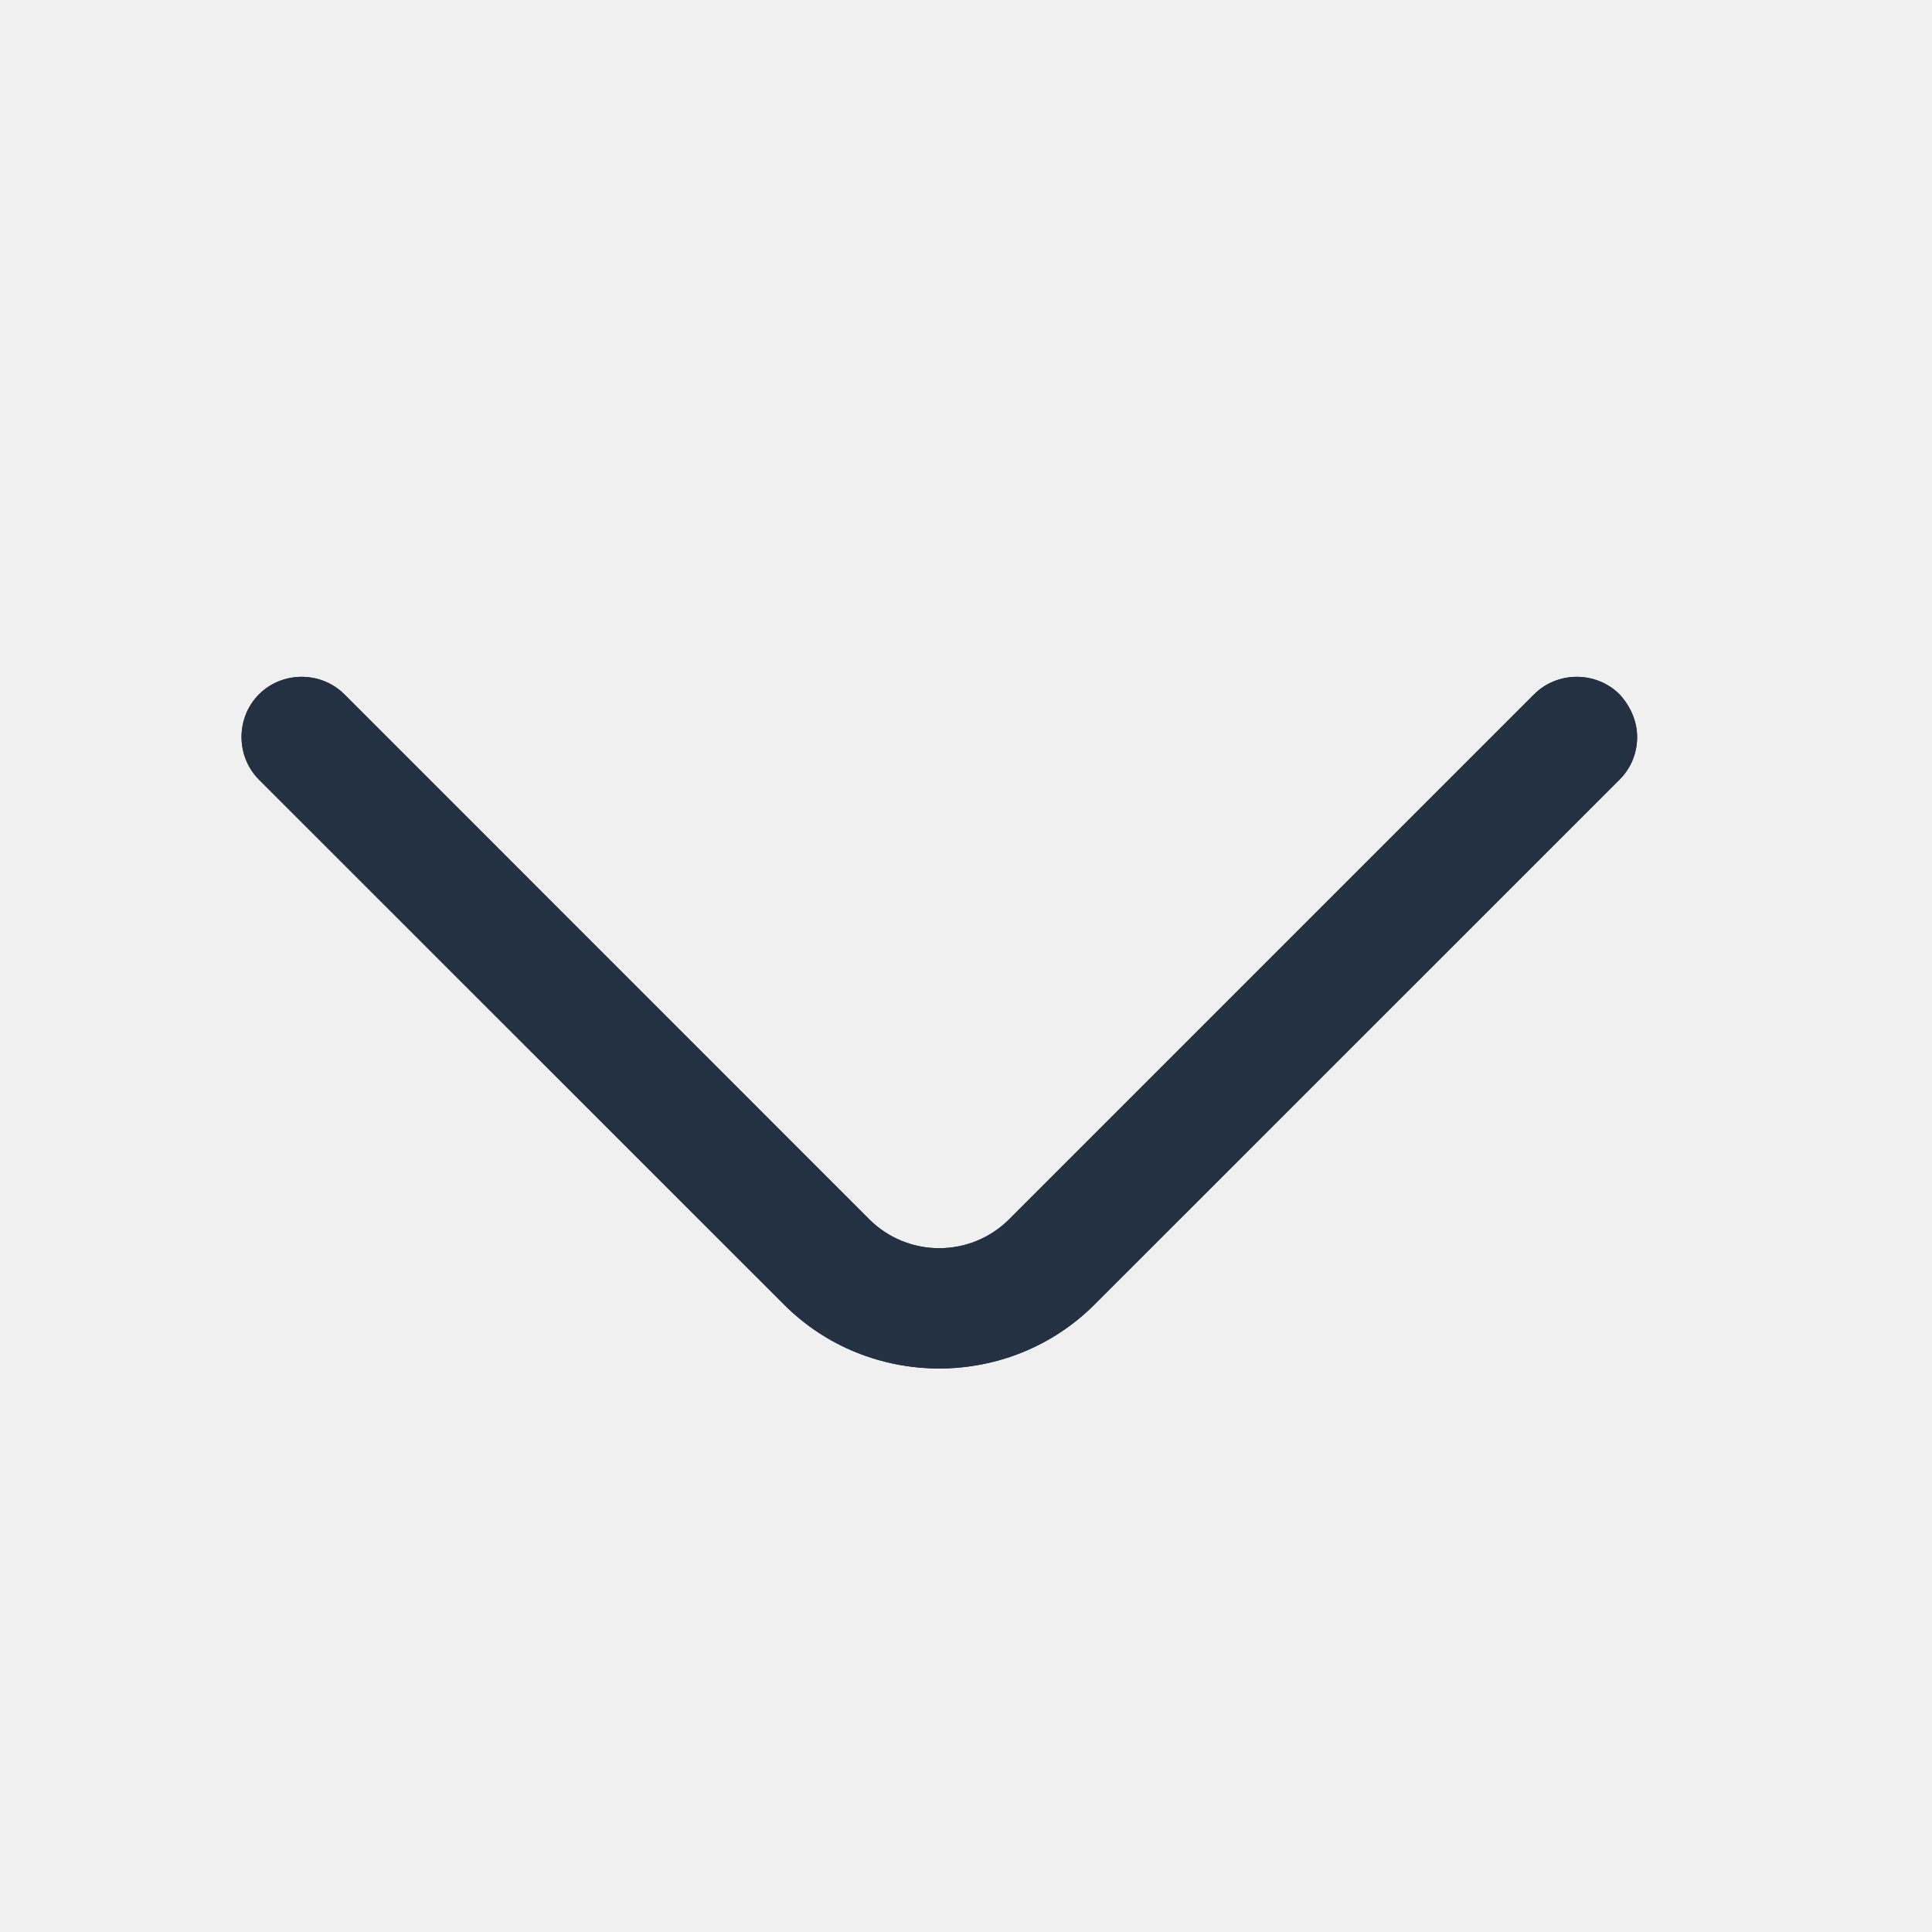
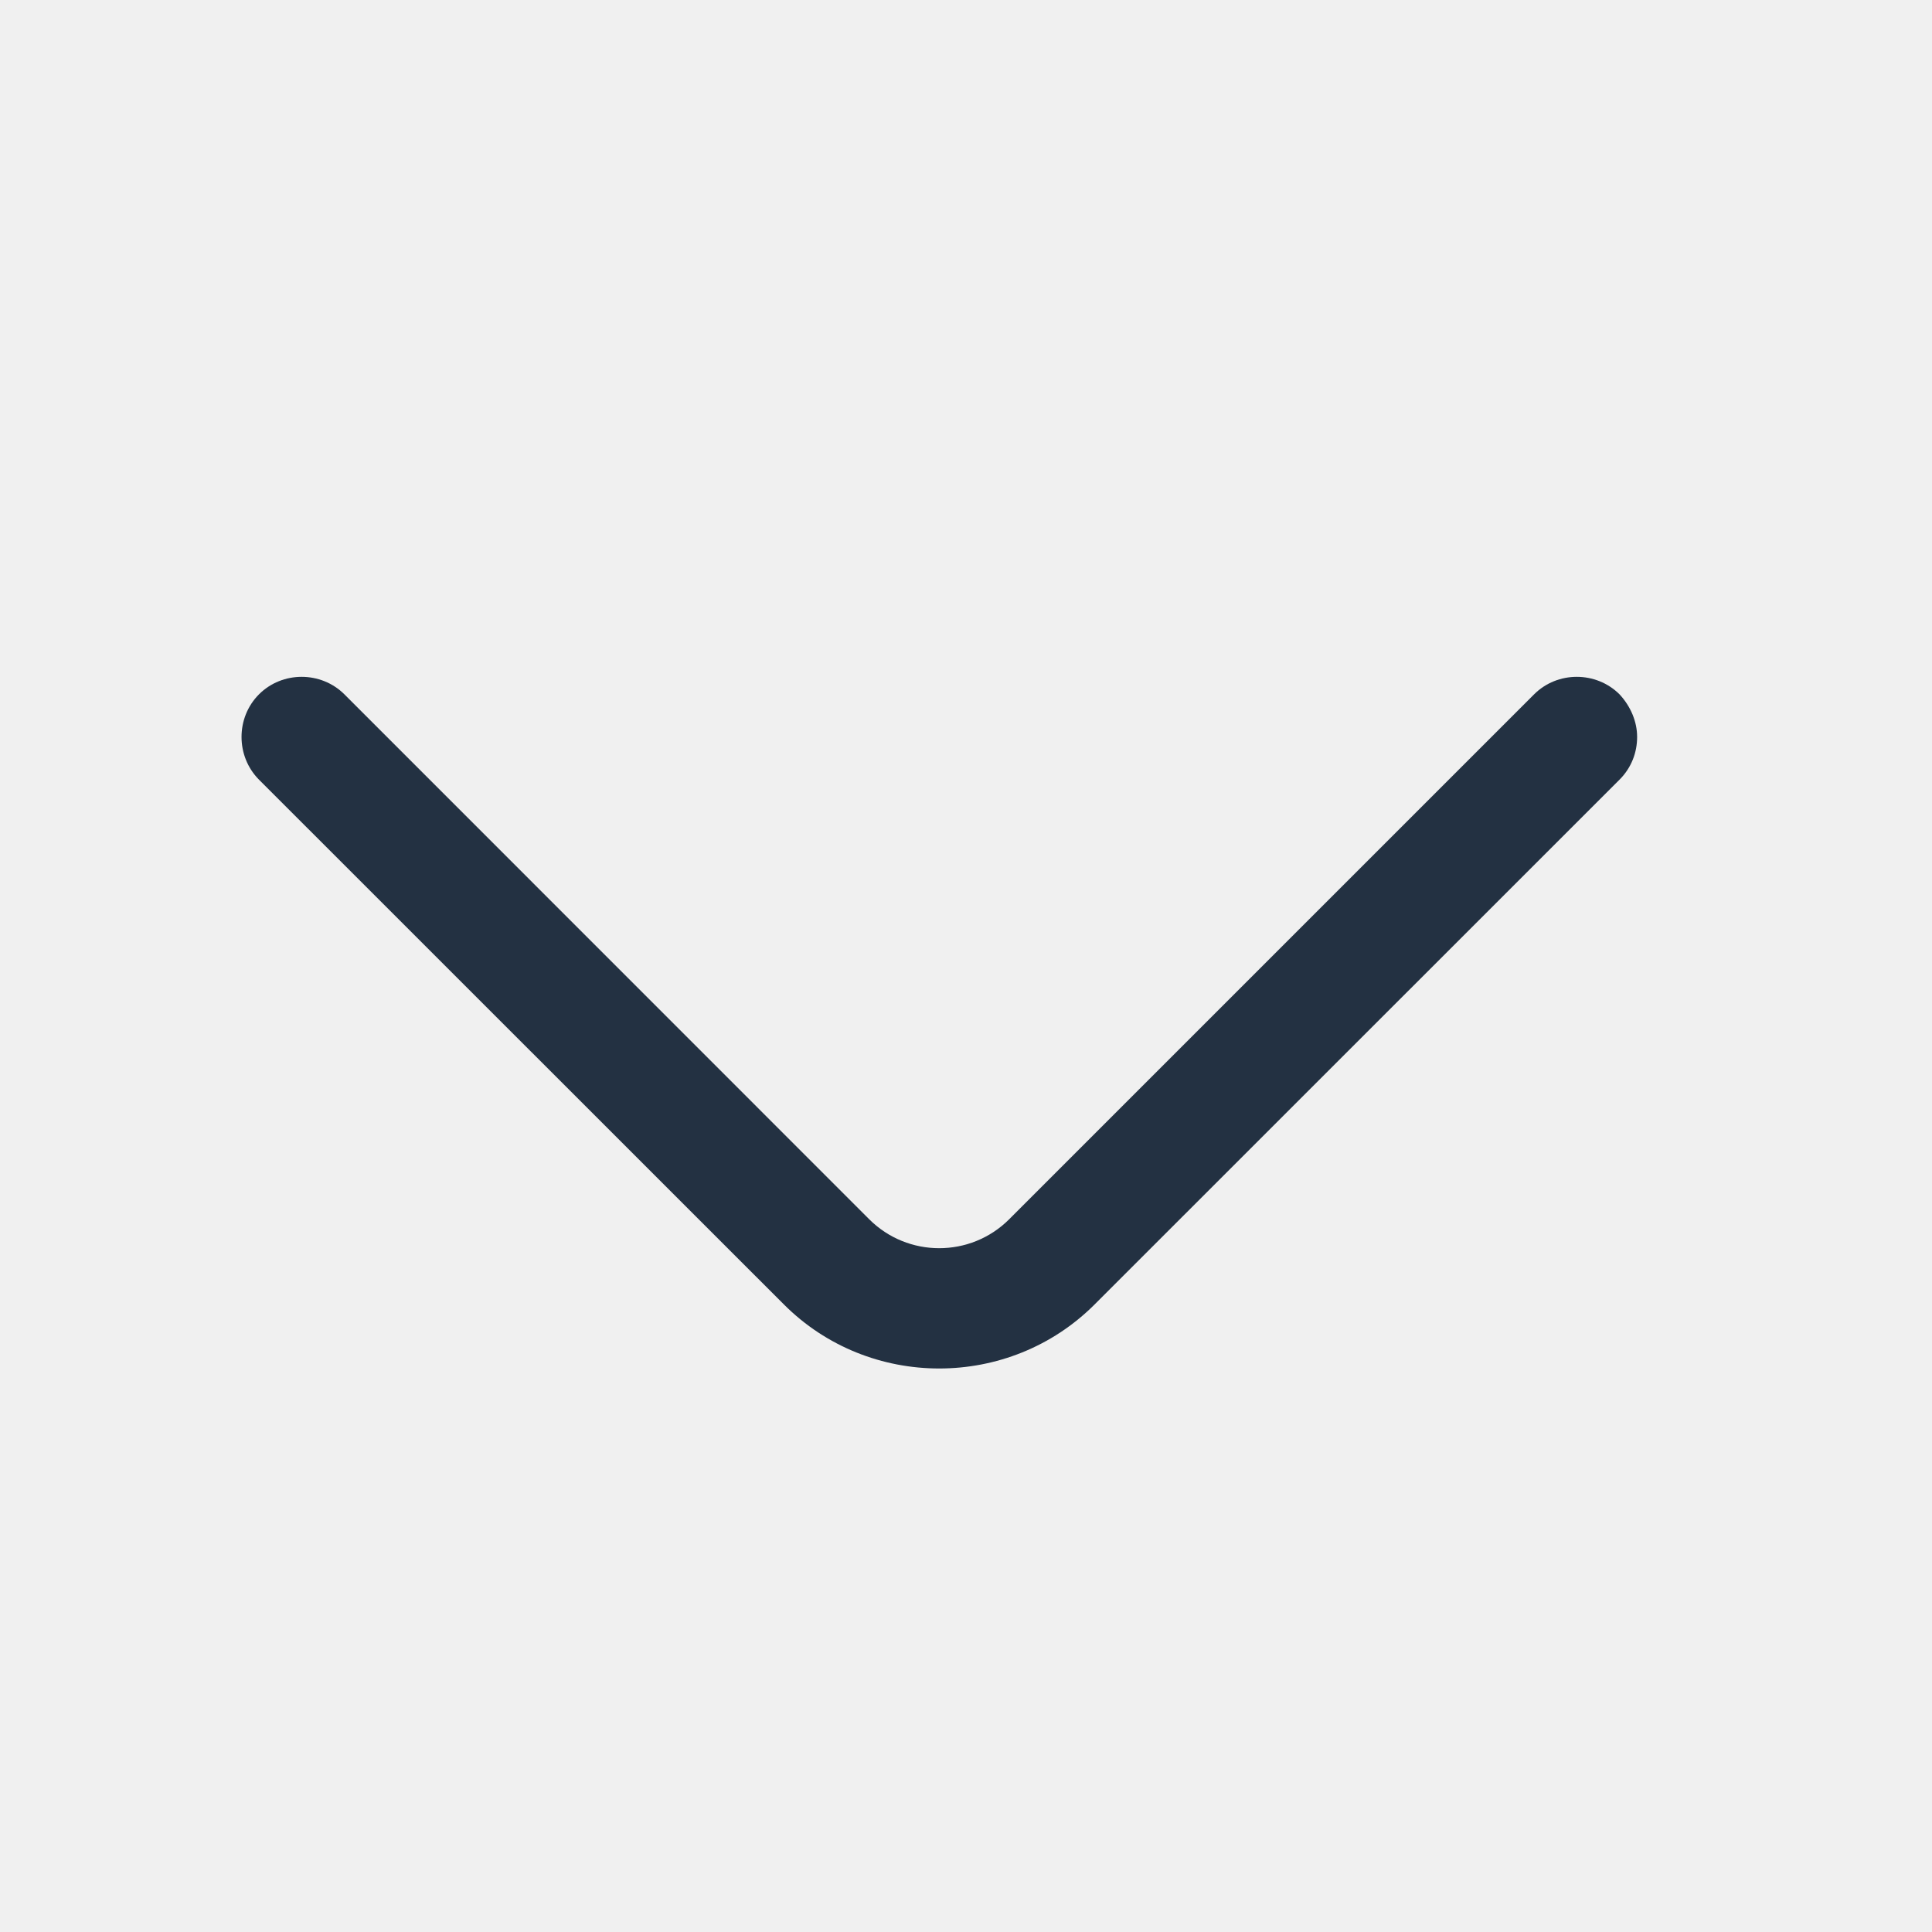
- <svg xmlns="http://www.w3.org/2000/svg" width="16" height="16" viewBox="0 0 16 16" fill="none">
-   <mask id="path-1-inside-1_3857_9832" fill="white">
-     <path d="M13.558 6.103C13.558 6.23 13.512 6.357 13.412 6.457L9.065 10.803C8.358 11.51 7.198 11.51 6.492 10.803L2.145 6.457C1.952 6.263 1.952 5.943 2.145 5.75C2.338 5.557 2.658 5.557 2.852 5.75L7.198 10.097C7.518 10.417 8.038 10.417 8.358 10.097L12.705 5.75C12.898 5.557 13.218 5.557 13.412 5.75C13.505 5.85 13.558 5.977 13.558 6.103Z" />
-   </mask>
+ <svg xmlns="http://www.w3.org/2000/svg" class="arrow_down_svg" width="16" height="16" viewBox="0 0 16 16" fill="none">
  <path d="M13.558 6.103C13.558 6.23 13.512 6.357 13.412 6.457L9.065 10.803C8.358 11.51 7.198 11.51 6.492 10.803L2.145 6.457C1.952 6.263 1.952 5.943 2.145 5.75C2.338 5.557 2.658 5.557 2.852 5.75L7.198 10.097C7.518 10.417 8.038 10.417 8.358 10.097L12.705 5.75C12.898 5.557 13.218 5.557 13.412 5.75C13.505 5.85 13.558 5.977 13.558 6.103Z" fill="#233142" />
-   <path d="M13.412 6.457L12.705 5.75L13.412 6.457ZM9.065 10.803L9.772 11.511V11.511L9.065 10.803ZM6.492 10.803L5.785 11.511L5.785 11.511L6.492 10.803ZM2.145 6.457L2.852 5.75H2.852L2.145 6.457ZM2.852 5.75L2.145 6.457H2.145L2.852 5.75ZM7.198 10.097L7.905 9.39L7.198 10.097ZM8.358 10.097L9.065 10.804V10.804L8.358 10.097ZM12.705 5.75L11.998 5.043L12.705 5.75ZM13.412 5.75L14.143 5.068L14.131 5.055L14.119 5.043L13.412 5.75ZM12.558 6.103C12.558 5.979 12.607 5.847 12.705 5.75L14.119 7.164C14.416 6.866 14.558 6.481 14.558 6.103H12.558ZM12.705 5.75L8.358 10.096L9.772 11.511L14.119 7.164L12.705 5.75ZM8.358 10.096C8.042 10.412 7.515 10.412 7.199 10.096L5.785 11.511C6.882 12.608 8.675 12.608 9.772 11.511L8.358 10.096ZM7.199 10.096L2.852 5.75L1.438 7.164L5.785 11.511L7.199 10.096ZM2.852 5.75C3.049 5.947 3.049 6.26 2.852 6.457L1.438 5.043C0.854 5.627 0.854 6.58 1.438 7.164L2.852 5.75ZM2.852 6.457C2.655 6.654 2.342 6.654 2.145 6.457L3.559 5.043C2.975 4.459 2.022 4.459 1.438 5.043L2.852 6.457ZM2.145 6.457L6.491 10.804L7.905 9.39L3.559 5.043L2.145 6.457ZM6.491 10.804C7.202 11.514 8.355 11.514 9.065 10.804L7.651 9.39C7.722 9.319 7.835 9.319 7.905 9.39L6.491 10.804ZM9.065 10.804L13.412 6.457L11.998 5.043L7.651 9.39L9.065 10.804ZM13.412 6.457C13.215 6.654 12.902 6.654 12.705 6.457L14.119 5.043C13.535 4.459 12.582 4.459 11.998 5.043L13.412 6.457ZM12.681 6.432C12.62 6.368 12.558 6.257 12.558 6.103H14.558C14.558 5.696 14.389 5.332 14.143 5.068L12.681 6.432Z" fill="#233142" mask="url(#path-1-inside-1_3857_9832)" />
</svg>
